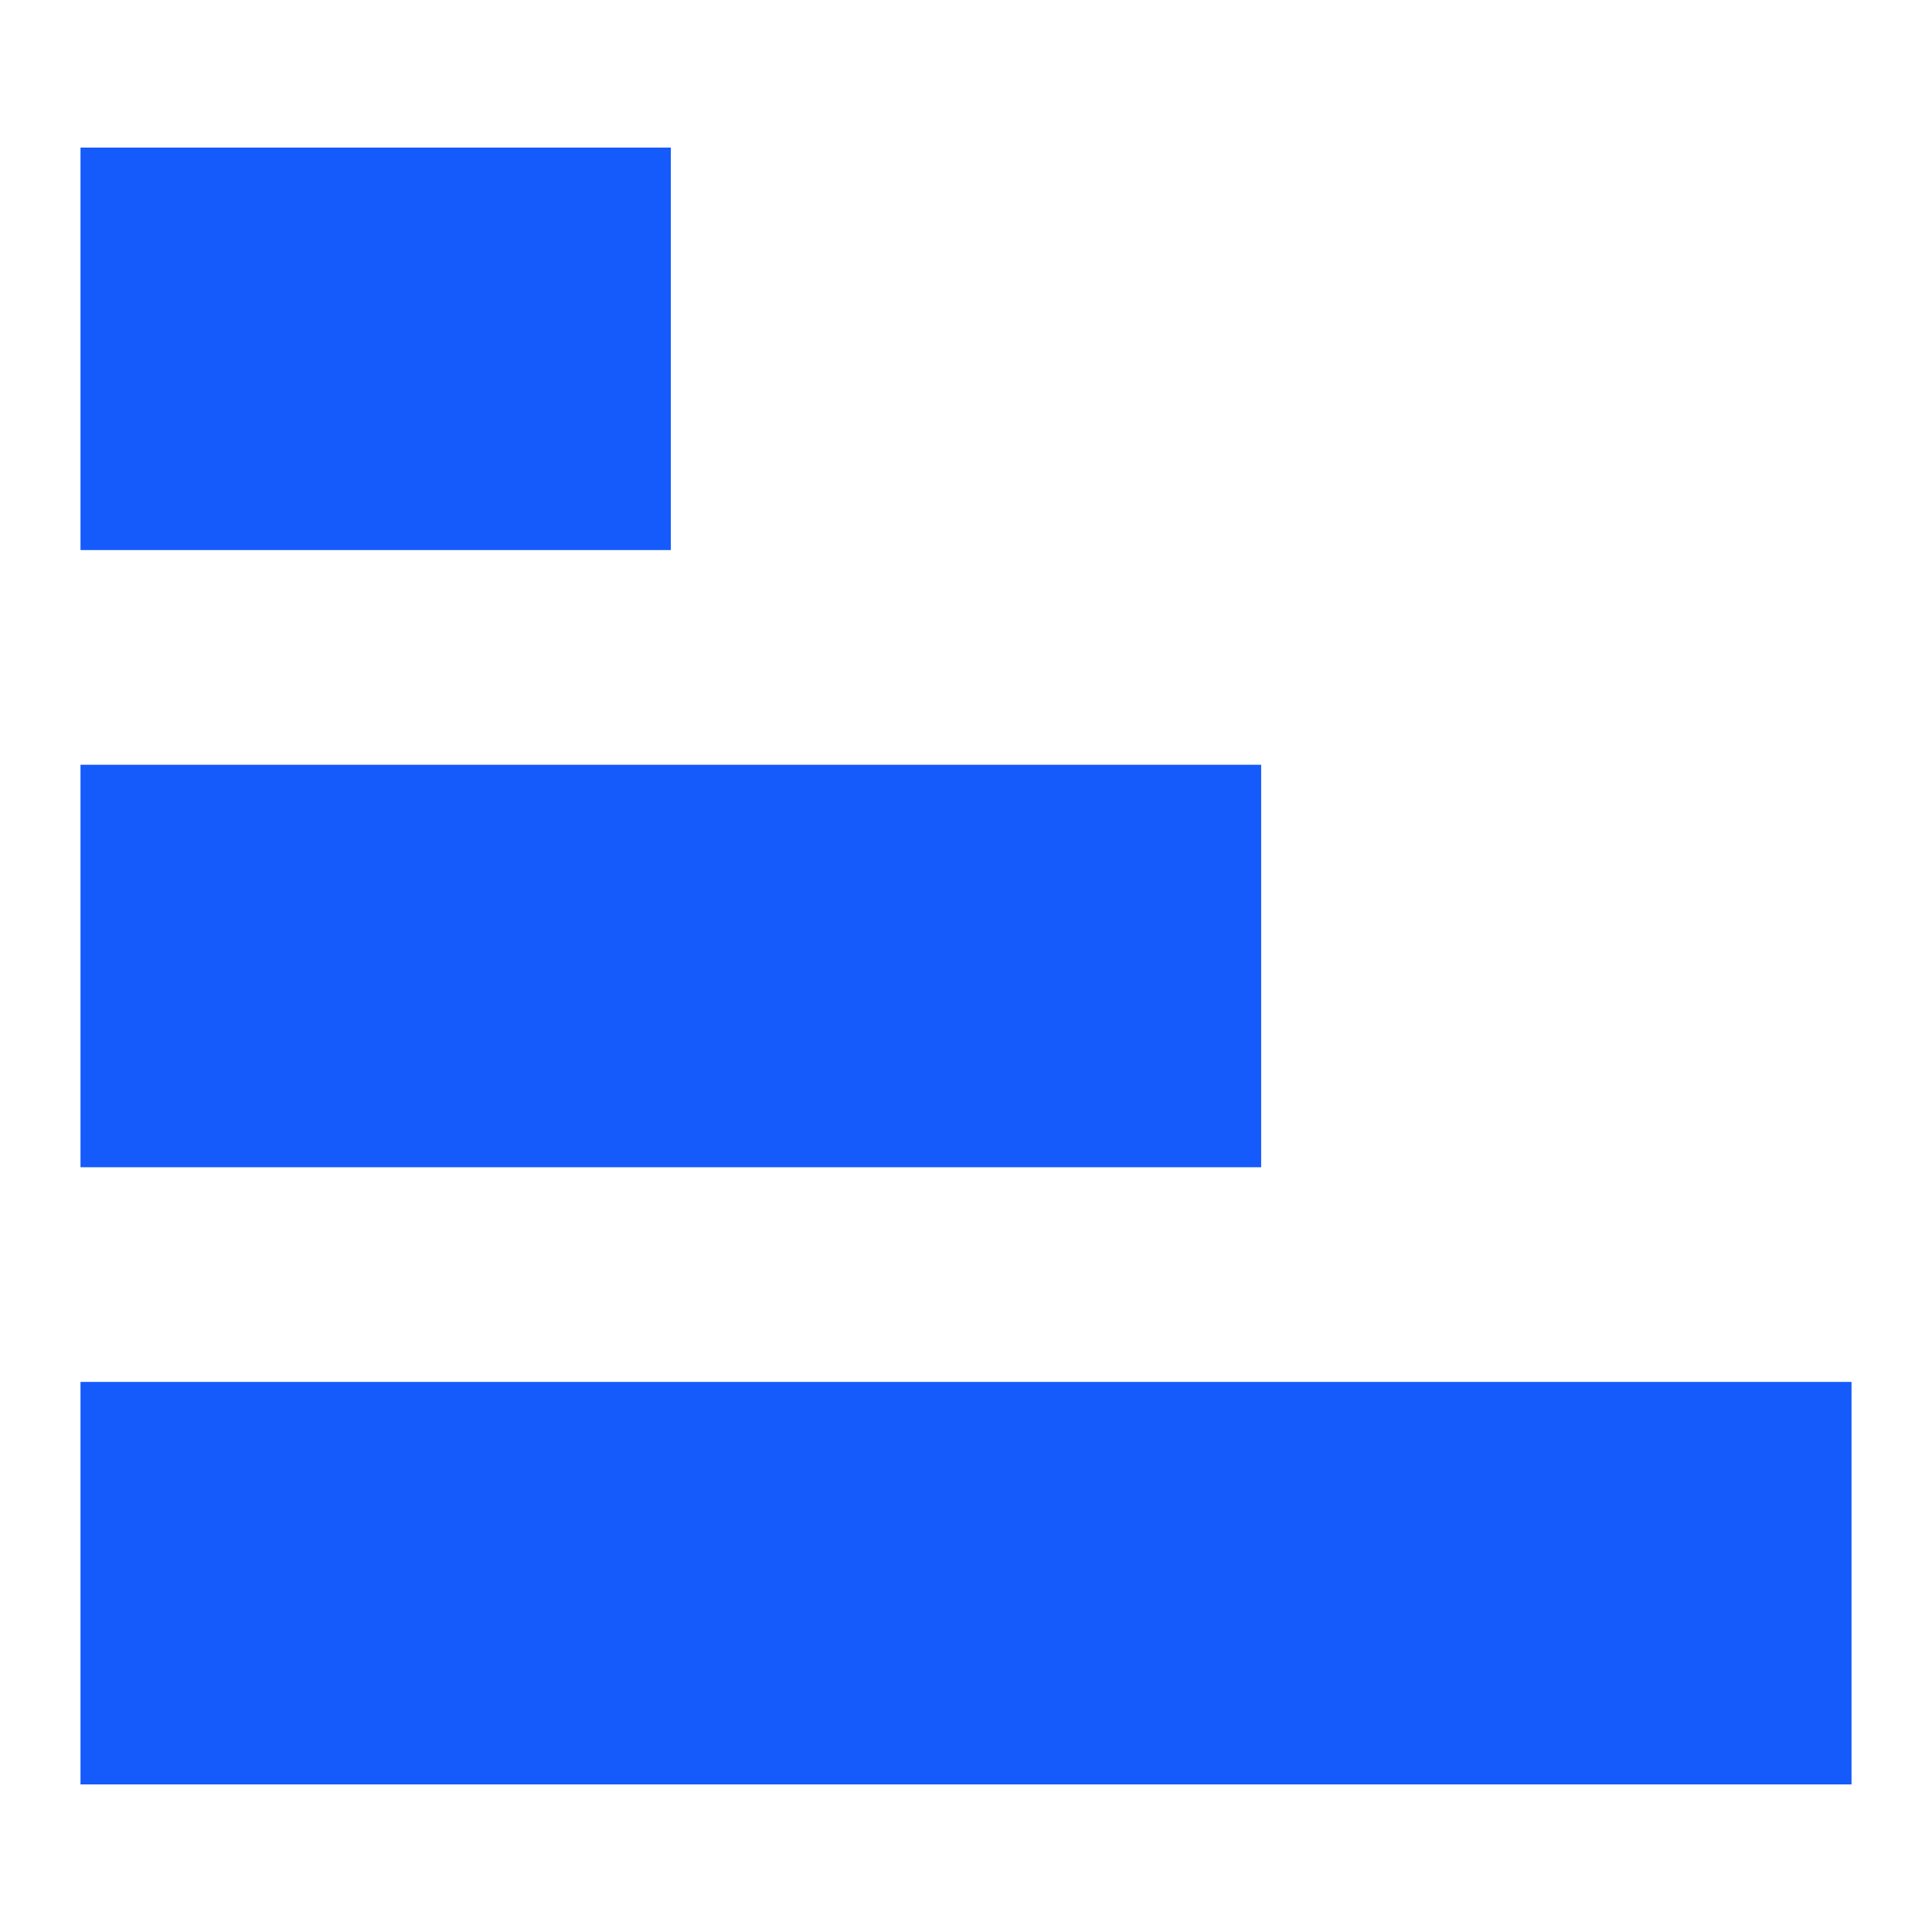
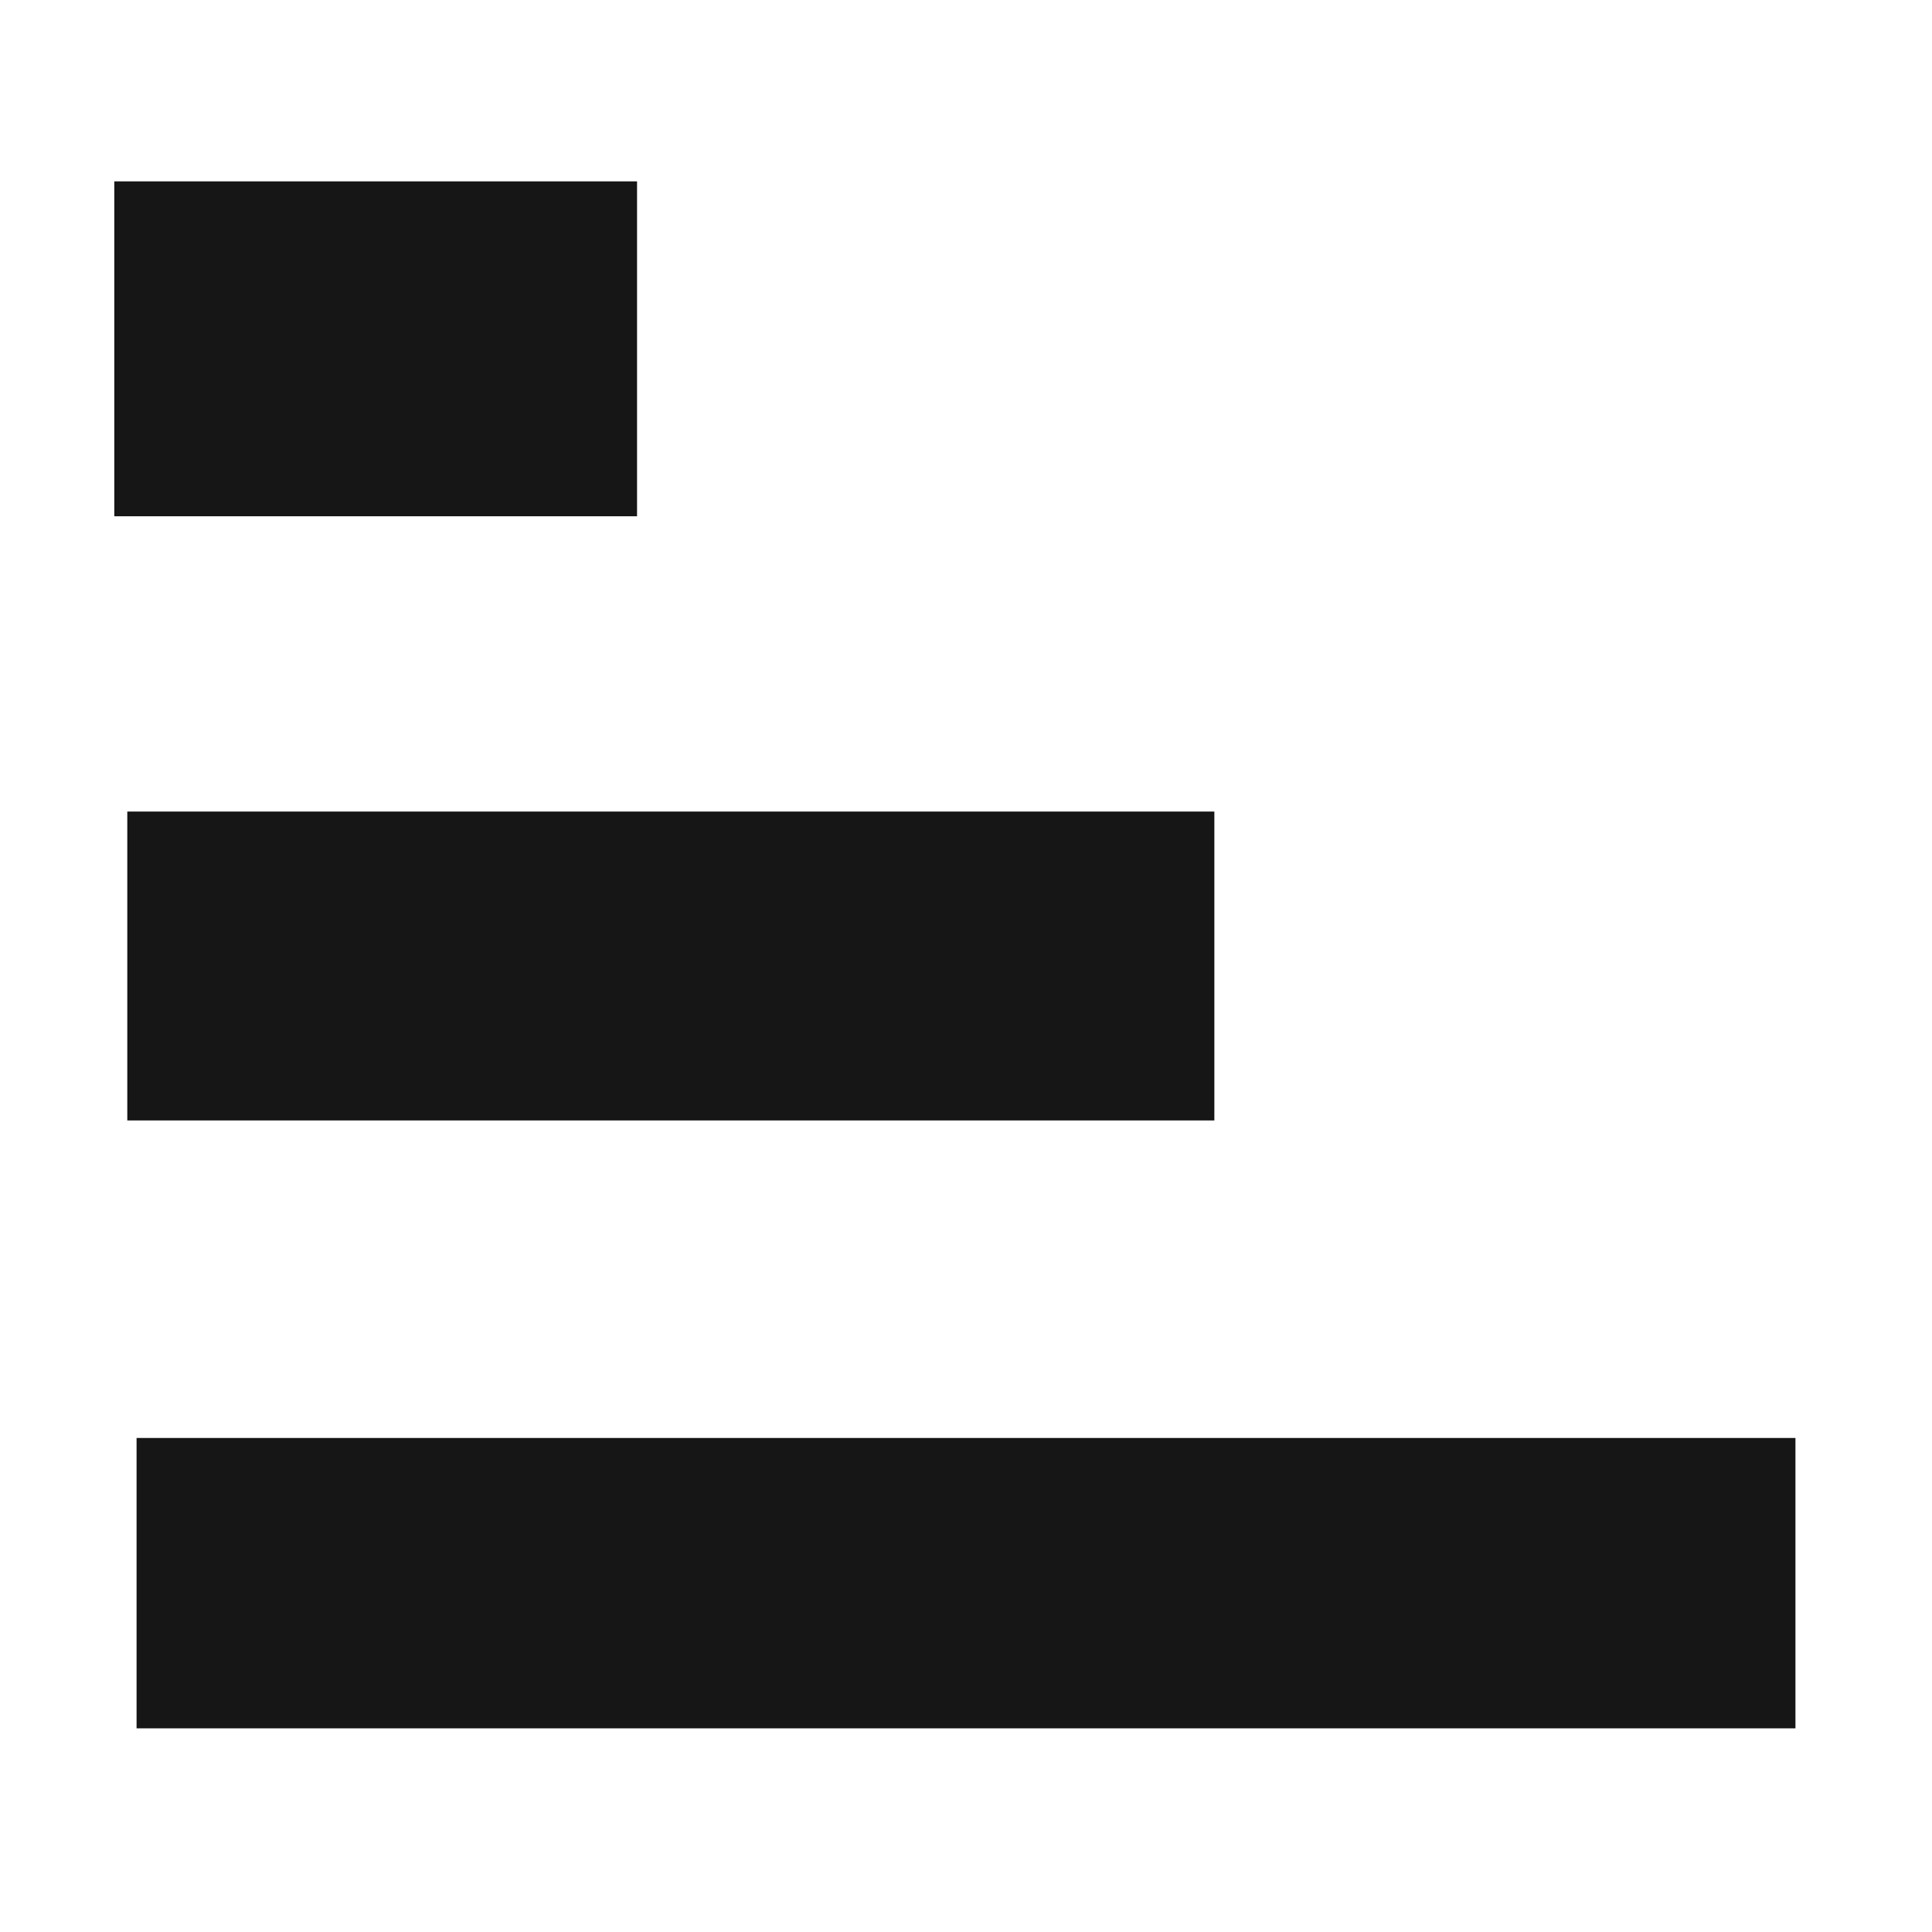
<svg xmlns="http://www.w3.org/2000/svg" width="360" height="360" viewBox="0 0 95.25 95.25" version="1.1" id="svg8">
  <defs id="defs2" />
  <g id="layer1" transform="translate(0,-201.75)">
    <g id="g21" transform="translate(-5.9604646e-7,-3.307278)">
-       <rect y="213.999" x="5.635" height="16.511" width="25.772" id="rect10" style="fill:#155bfb;fill-opacity:1;stroke:#155bfb;stroke-width:3.332;stroke-miterlimit:4;stroke-dasharray:none;stroke-opacity:1" />
-       <rect style="fill:#155bfb;fill-opacity:1;stroke:#155bfb;stroke-width:4.615;stroke-miterlimit:4;stroke-dasharray:none;stroke-opacity:1" id="rect12" width="53.593" height="15.229" x="6.276" y="245.068" />
-       <rect y="275.951" x="6.733" height="14.316" width="81.785" id="rect14" style="fill:#155bfb;fill-opacity:1;stroke:#155bfb;stroke-width:5.528;stroke-miterlimit:4;stroke-dasharray:none;stroke-opacity:1" />
+       <rect y="213.999" x="5.635" height="16.511" width="25.772" id="rect10" style="fill:#161616;fill-opacity:1;stroke:#155bfb;stroke-width:0;stroke-miterlimit:4;stroke-dasharray:none;stroke-opacity:1" />
+       <rect style="fill:#161616;fill-opacity:1;stroke:#155bfb;stroke-width:0;stroke-miterlimit:4;stroke-dasharray:none;stroke-opacity:1" id="rect12" width="53.593" height="15.229" x="6.276" y="245.068" />
+       <rect y="275.951" x="6.733" height="14.316" width="81.785" id="rect14" style="fill:#161616;fill-opacity:1;stroke:#155bfb;stroke-width:0;stroke-miterlimit:4;stroke-dasharray:none;stroke-opacity:1" />
    </g>
  </g>
</svg>
